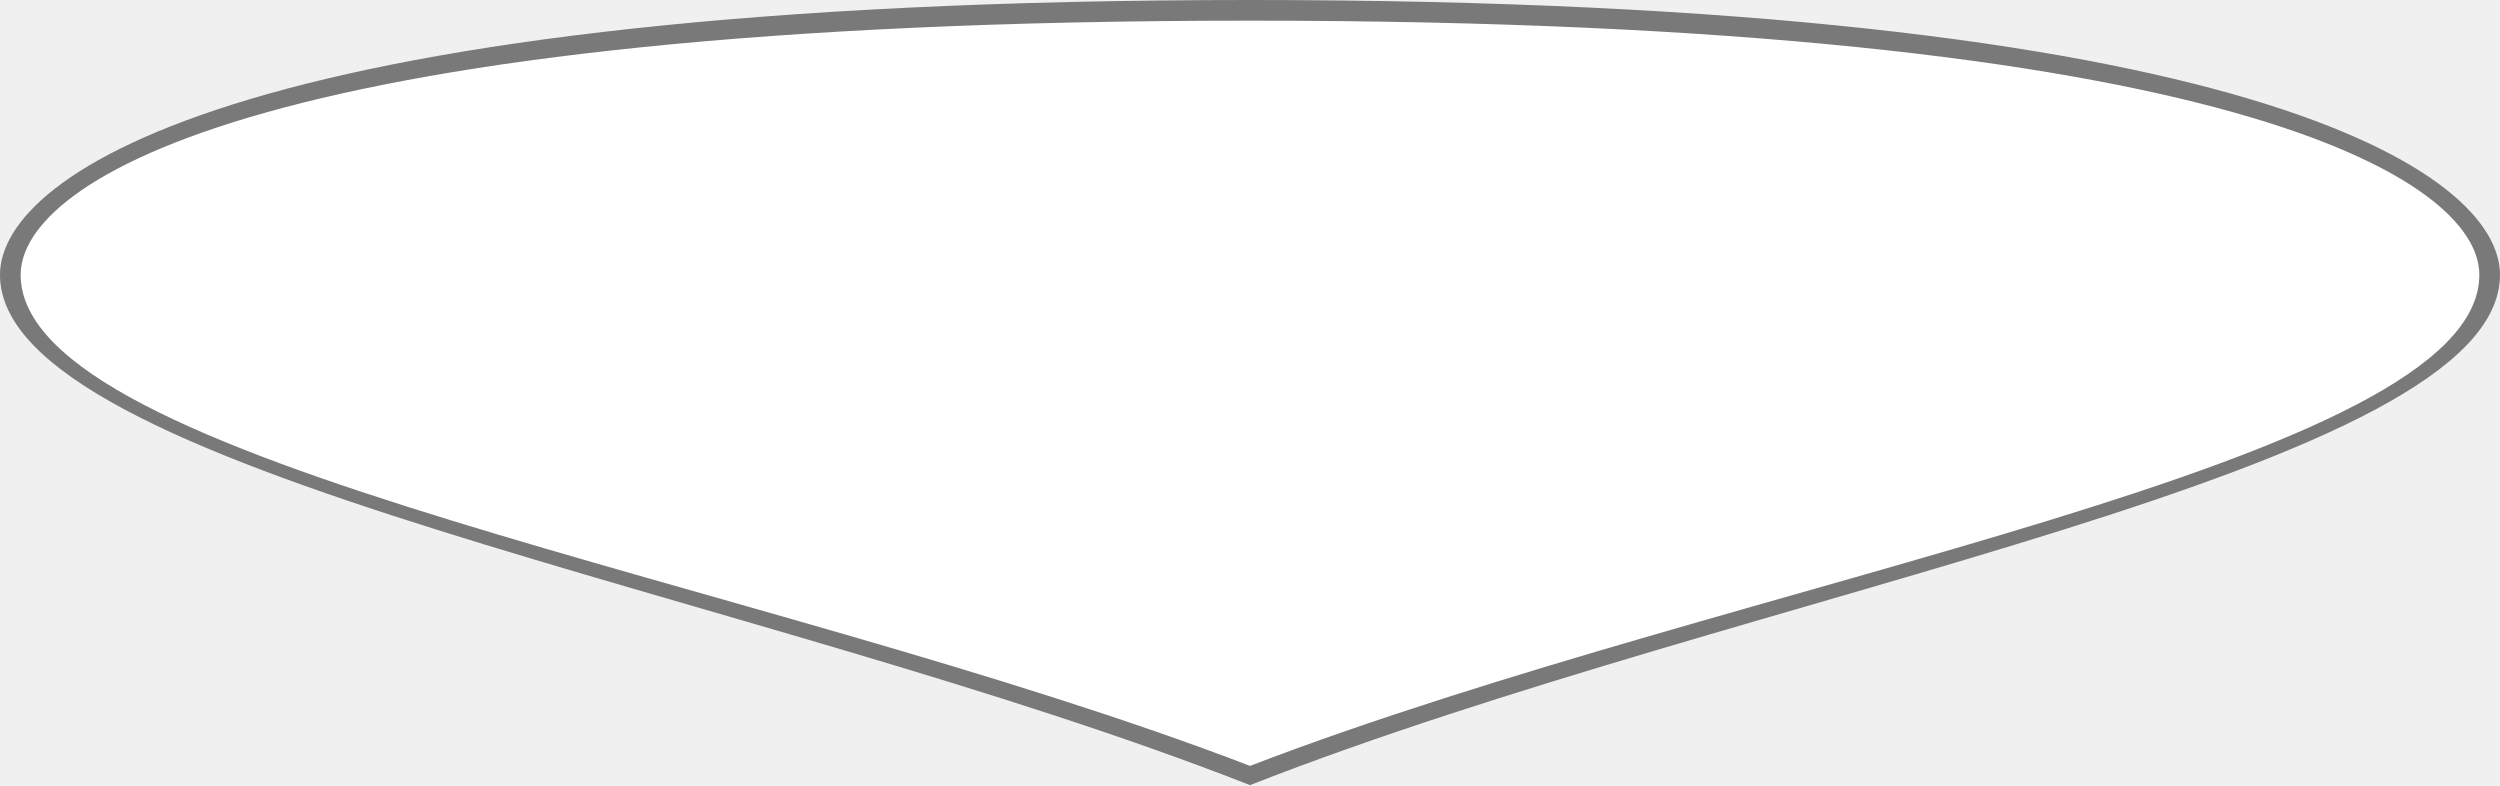
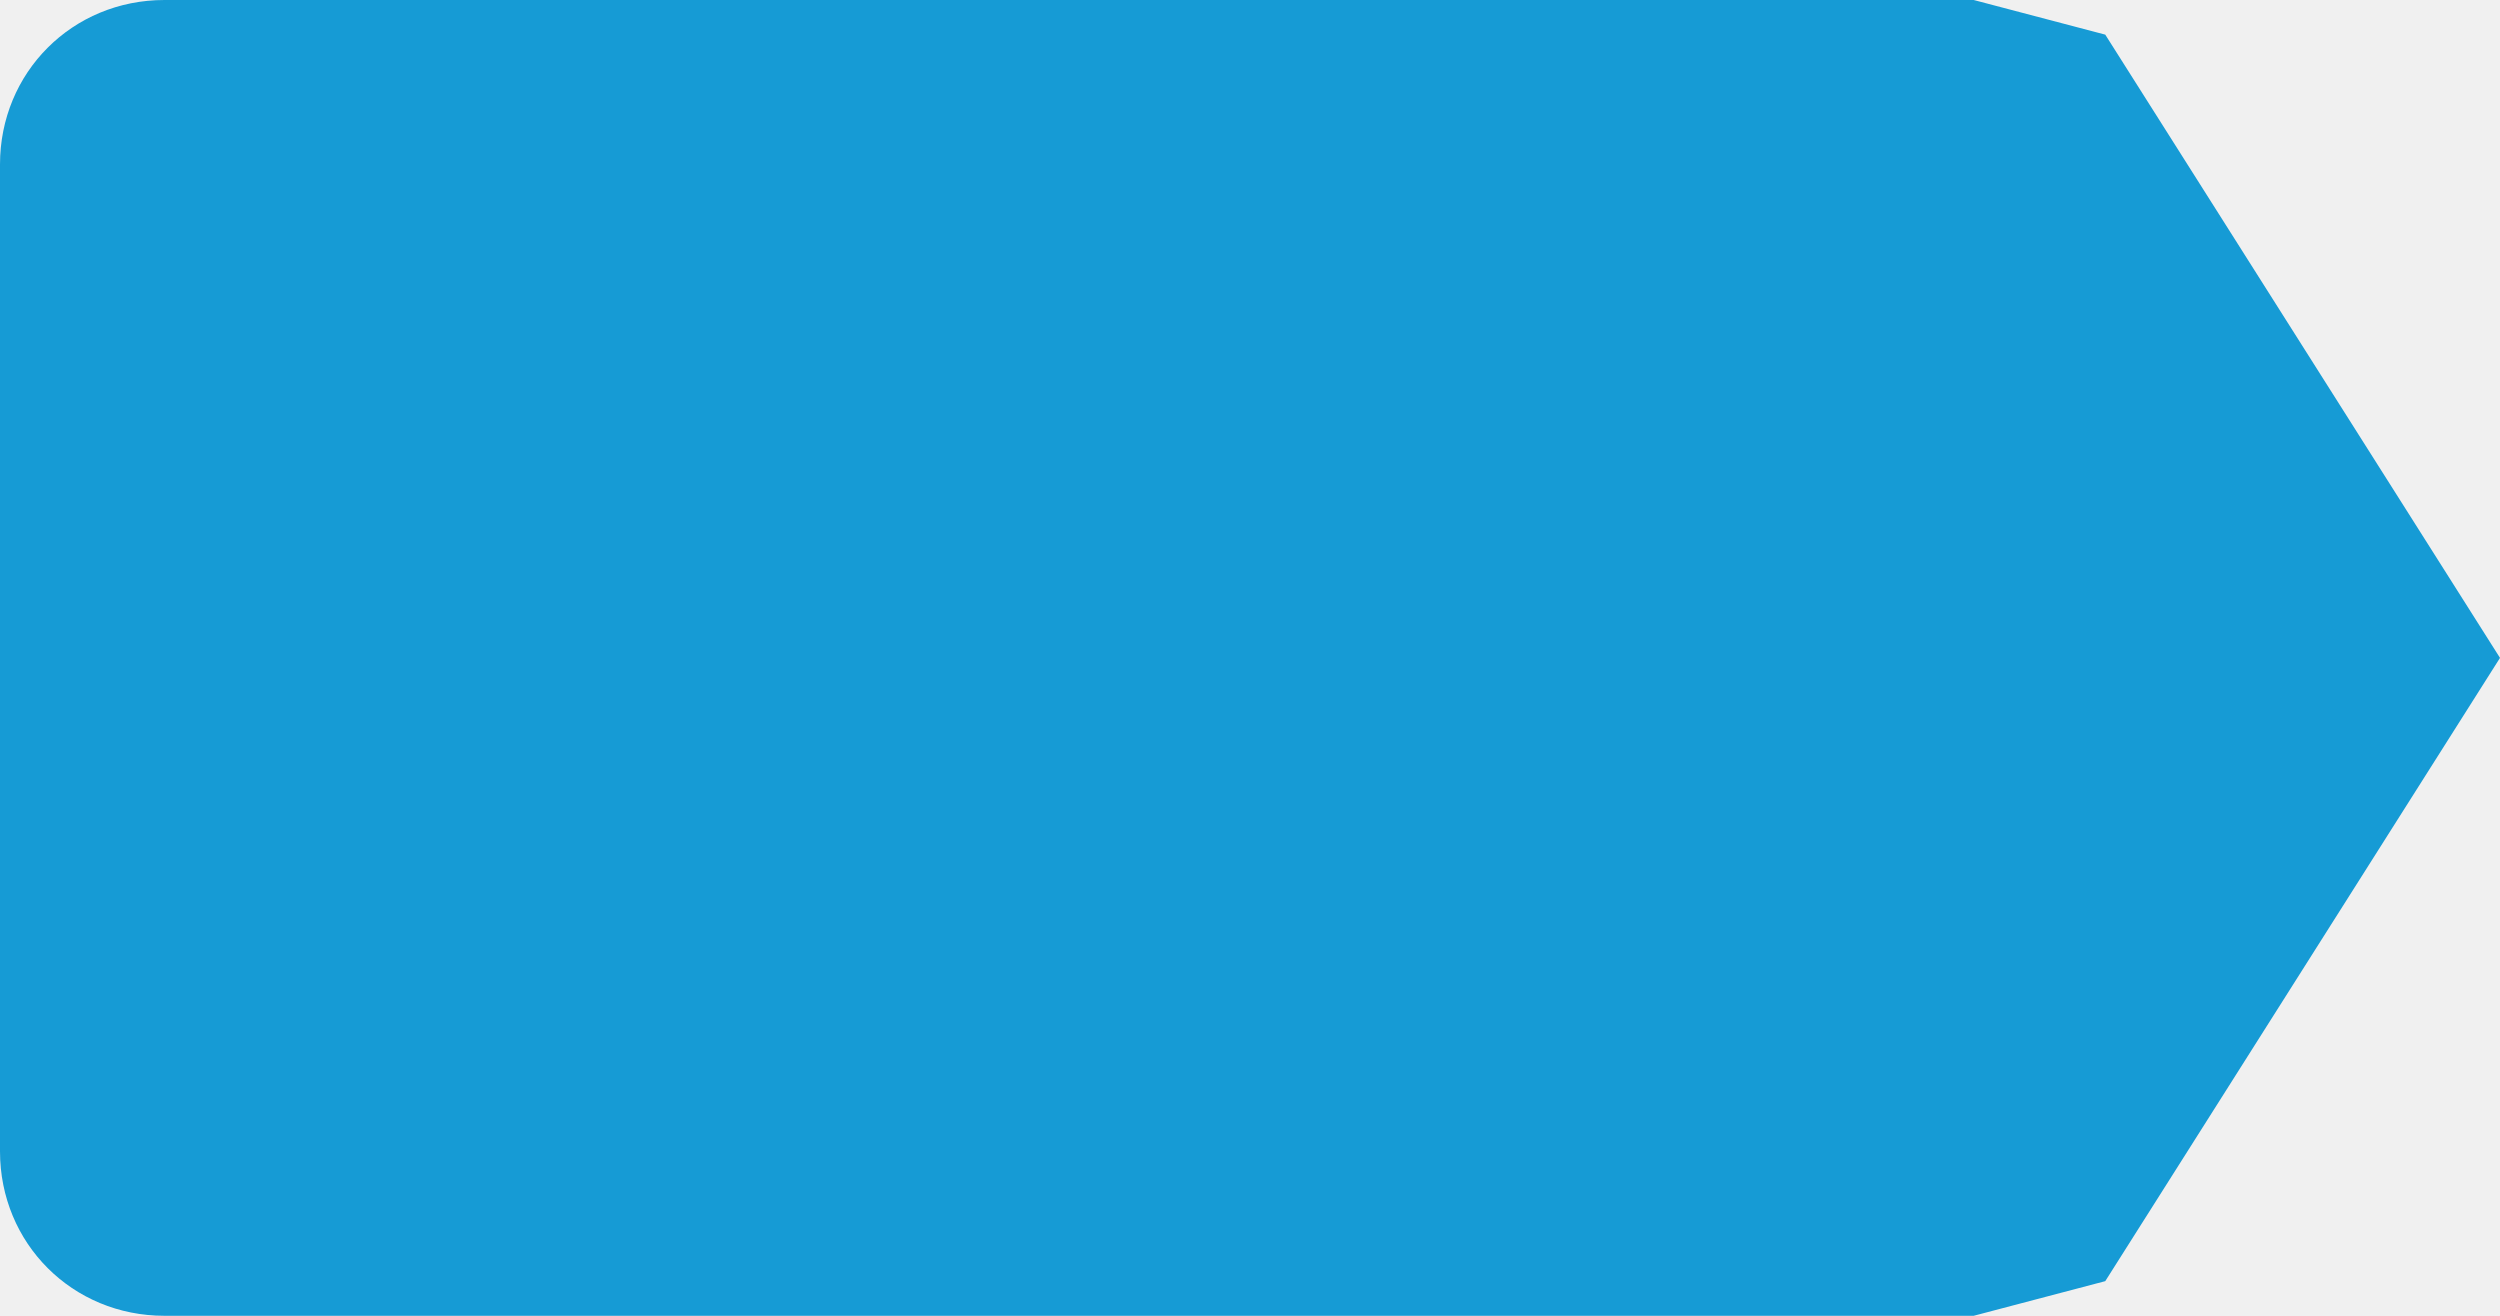
- <svg xmlns="http://www.w3.org/2000/svg" version="1.1" width="121px" height="38px">
-   <g transform="matrix(1 0 0 1 -185 -267 )">
-     <path d="M 245.5 304.534  C 221.5 295.213  185.5 289.621  185.5 280.3  C 185.5 275.546  197.5 267.5  245.5 267.5  C 293.5 267.5  305.5 275.546  305.5 280.3  C 305.5 289.621  269.5 295.213  245.5 304.534  Z " fill-rule="nonzero" fill="#ffffff" stroke="none" />
-     <path d="M 245.5 305  C 221.3 295.5  185 289.8  185 280.3  C 185 275.36  197.1 267  245.5 267  C 293.9 267  306 275.36  306 280.3  C 306 289.8  269.7 295.5  245.5 305  Z M 245.5 304.069  C 269.3 294.927  305 289.442  305 280.3  C 305 275.731  293.1 268  245.5 268  C 197.9 268  186 275.731  186 280.3  C 186 289.442  221.7 294.927  245.5 304.069  Z " fill-rule="nonzero" fill="#797979" stroke="none" />
+ <svg xmlns="http://www.w3.org/2000/svg" version="1.1" width="76px" height="40px">
+   <g transform="matrix(1 0 0 1 -1007 -415 )">
+     <path d="M 1067 415  C 1067 415  1071 416.053  1071 416.053  C 1071 416.053  1083 435  1083 435  C 1083 435  1071 453.947  1071 453.947  C 1071 453.947  1067 455  1067 455  C 1067 455  1012 455  1012 455  C 1009.2 455  1007 452.8  1007 450  C 1007 450  1007 420  1007 420  C 1007 417.2  1009.2 415  1012 415  C 1012 415  1067 415  1067 415  Z " fill-rule="nonzero" fill="#169bd5" stroke="none" />
  </g>
</svg>
